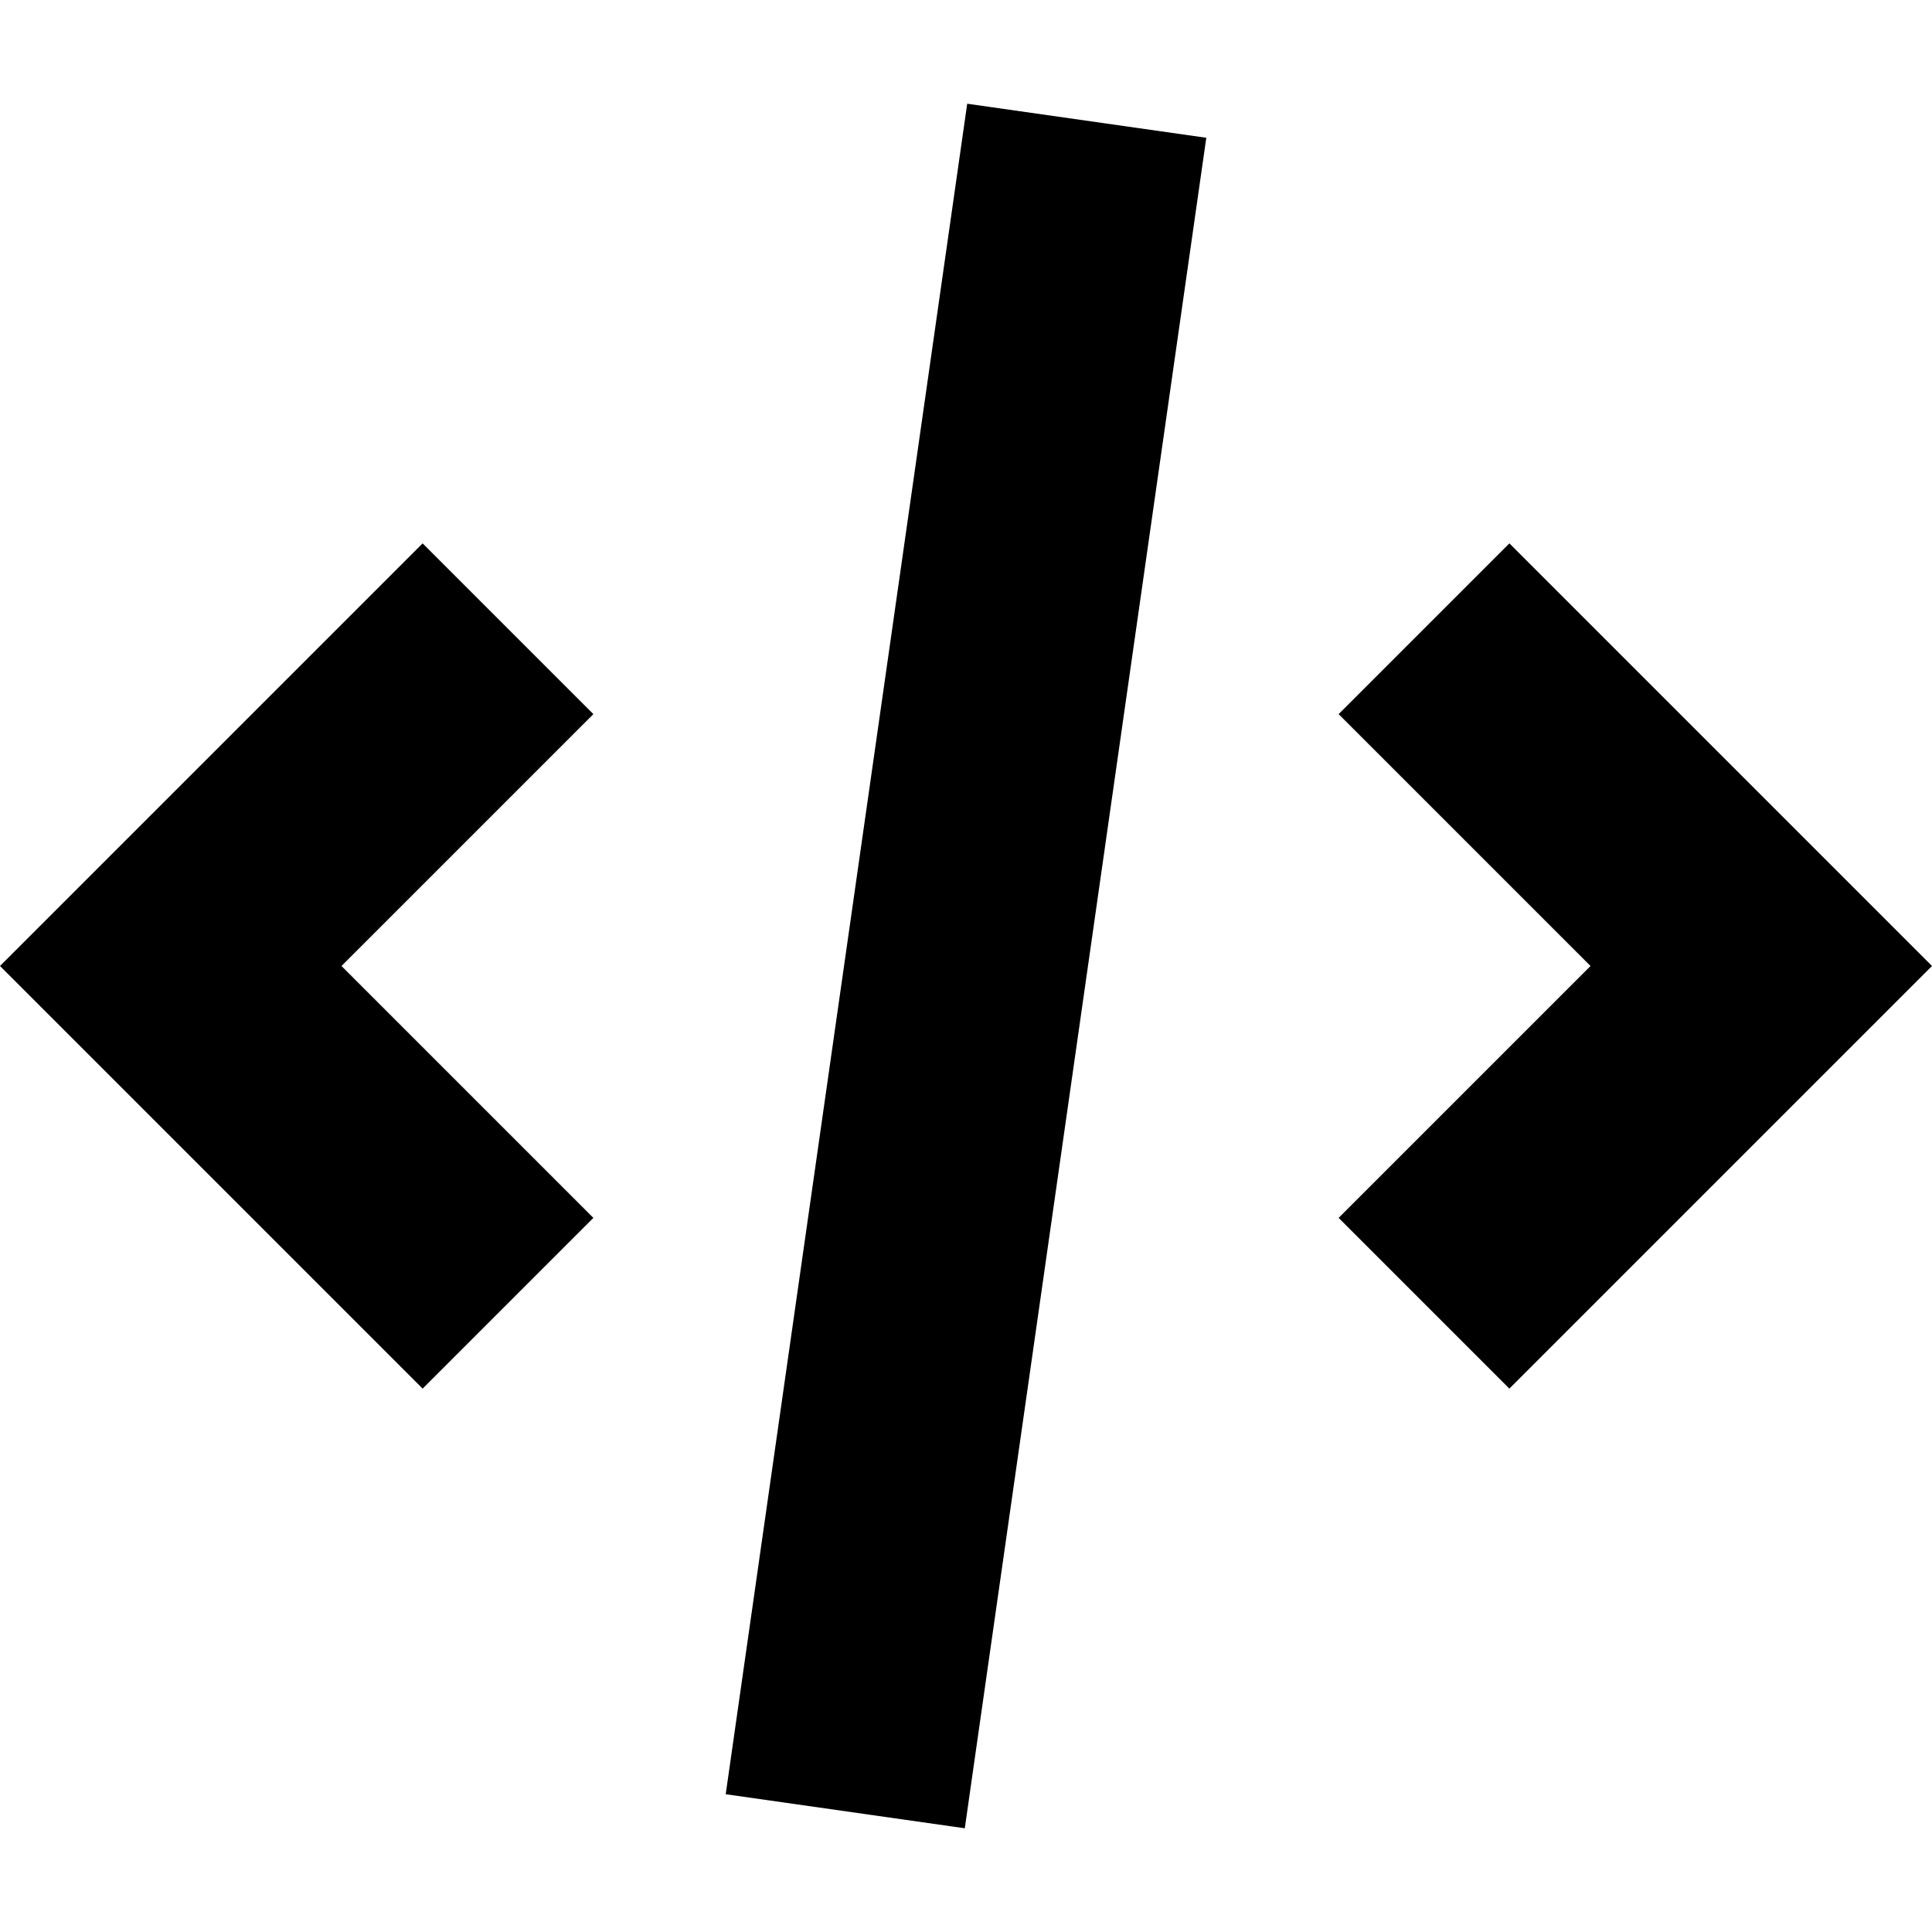
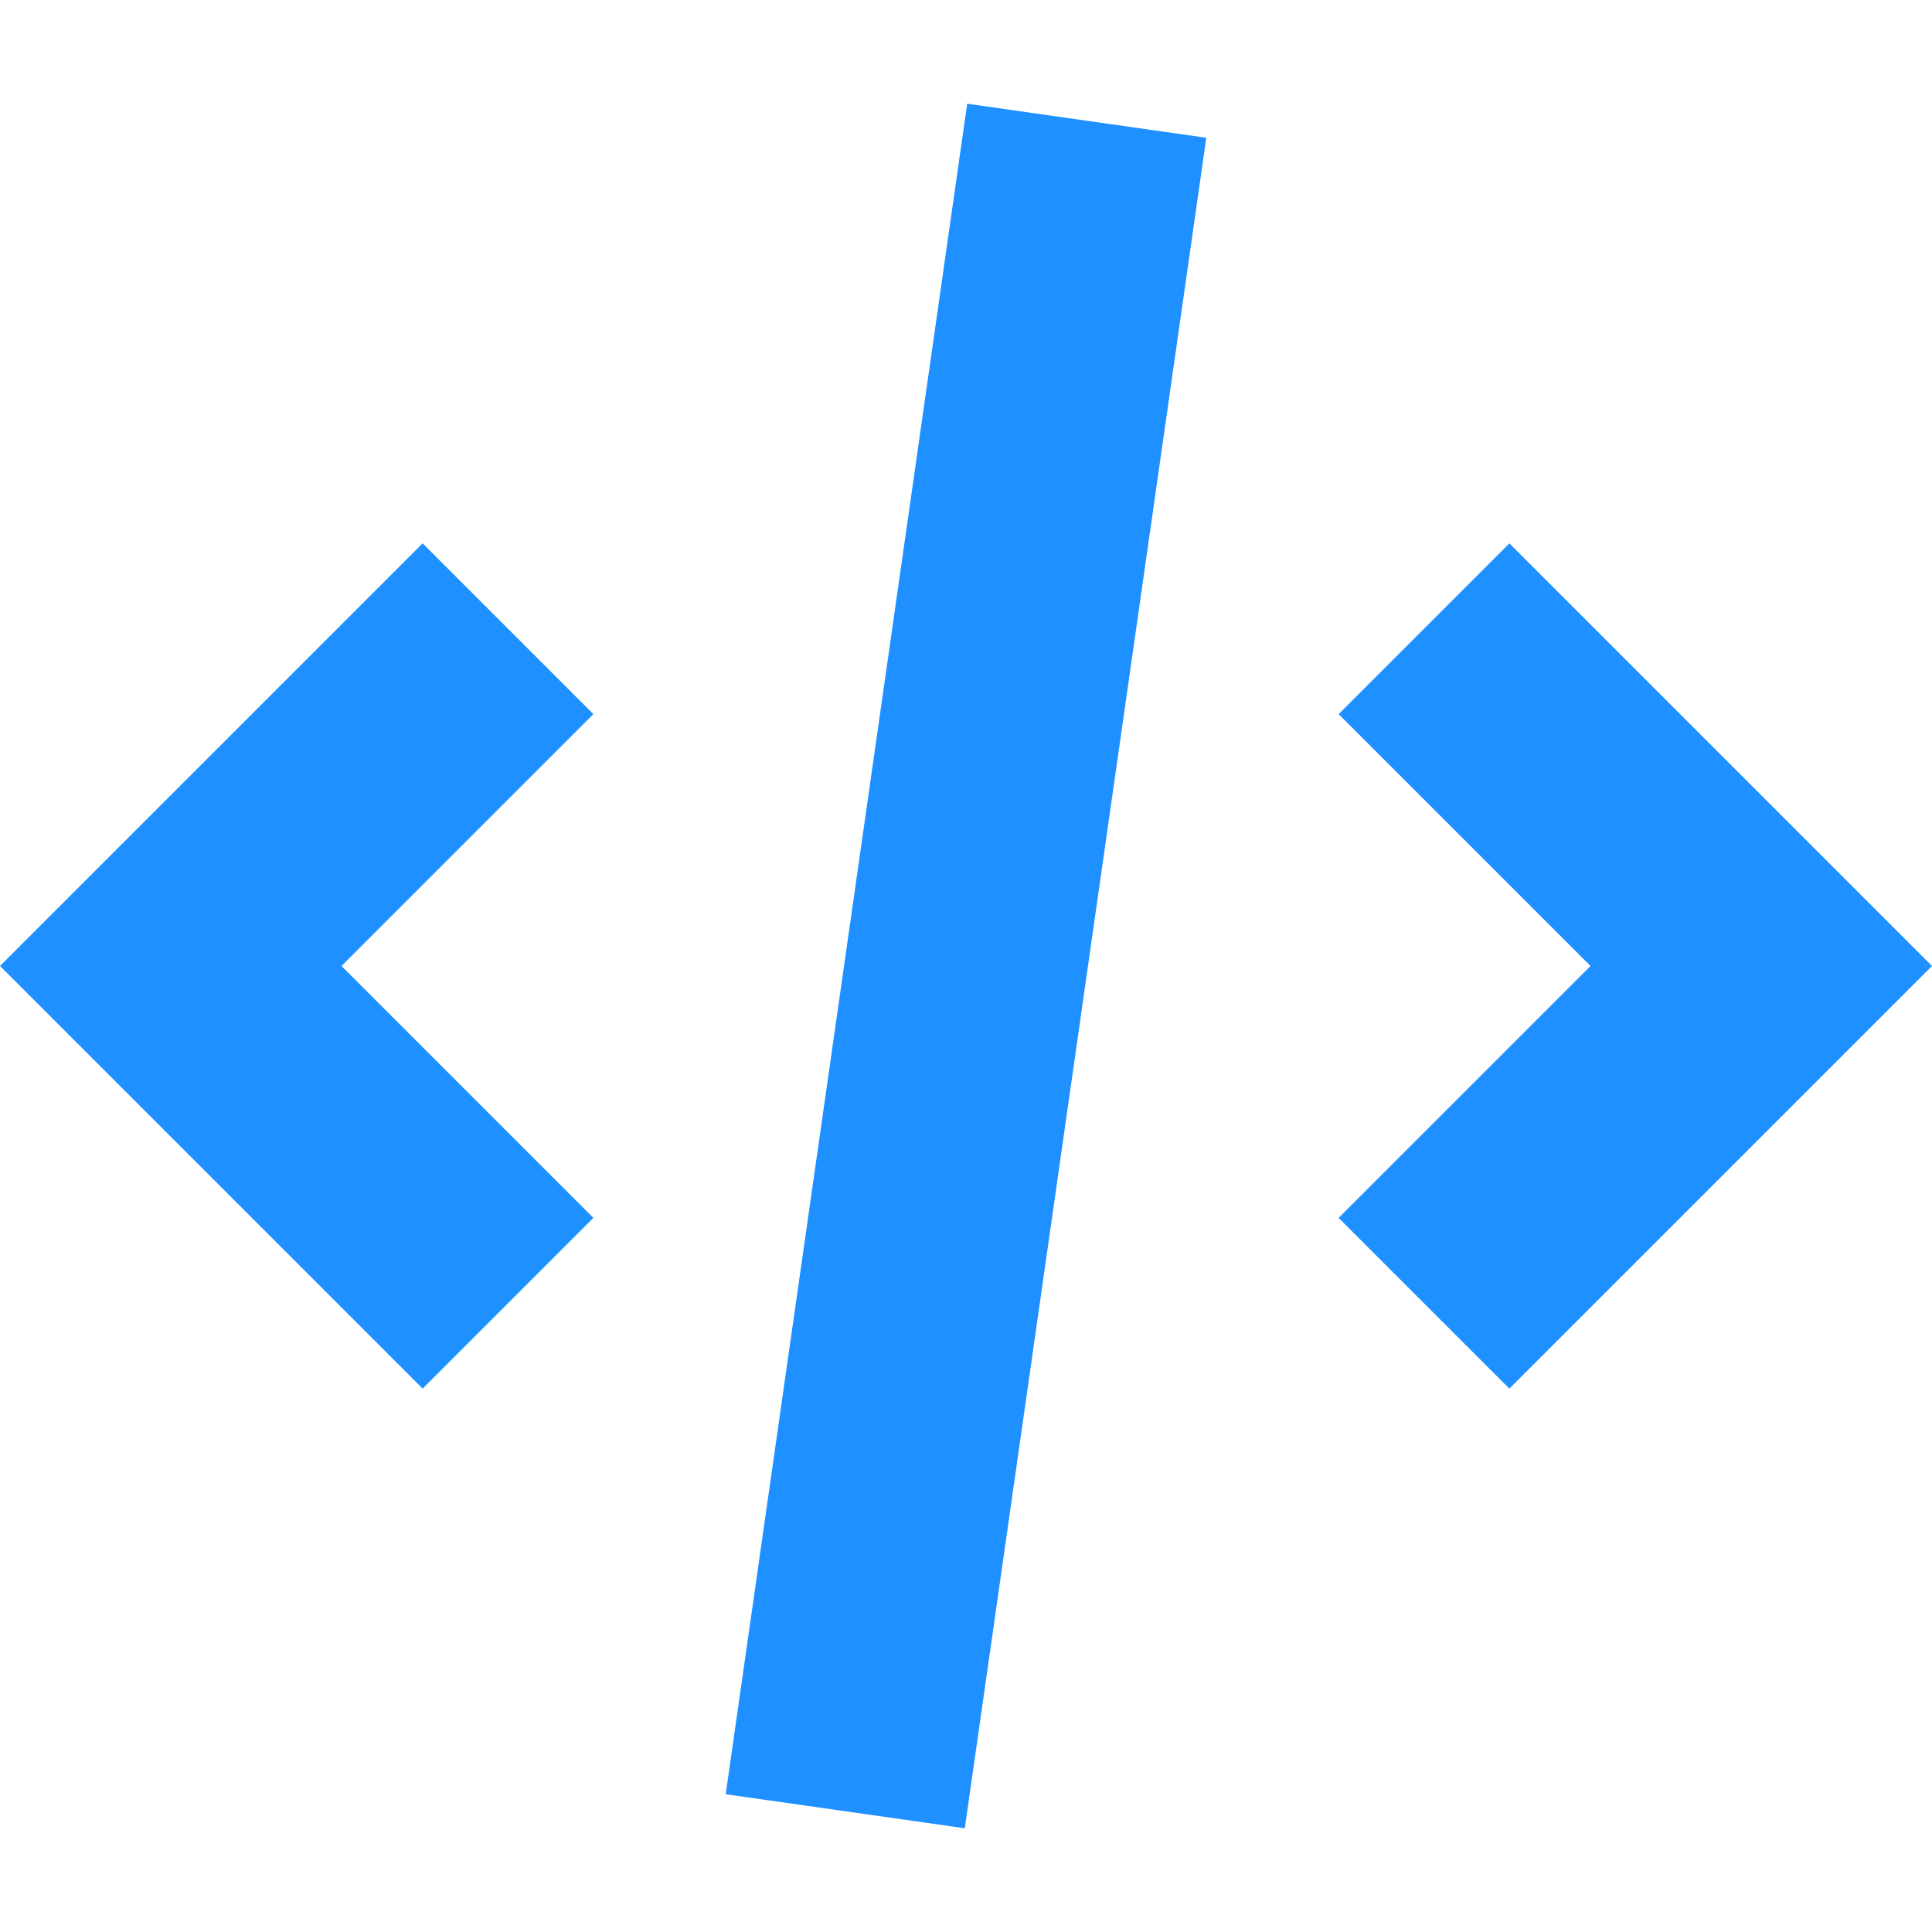
<svg xmlns="http://www.w3.org/2000/svg" width="800px" height="800px" viewBox="0 0 16 16" fill="none">
-   <path d="M8.01 0.859L6.01 14.859L7.99 15.141L9.99 1.141L8.01 0.859Z" fill="#000000" />
-   <path d="M12.5 11.5L11.086 10.086L13.172 8L11.086 5.914L12.5 4.5L16 8L12.5 11.5Z" fill="#000000" />
-   <path d="M2.828 8L4.914 10.086L3.5 11.5L0 8L3.5 4.5L4.914 5.914L2.828 8Z" fill="#000000" />
+   <path d="M8.01 0.859L6.01 14.859L7.99 15.141L9.99 1.141L8.01 0.859Z" fill="#1e90ff" />
+   <path d="M12.5 11.5L11.086 10.086L13.172 8L11.086 5.914L12.5 4.5L16 8L12.5 11.5Z" fill="#1e90ff" />
+   <path d="M2.828 8L4.914 10.086L3.5 11.5L0 8L3.5 4.5L4.914 5.914L2.828 8Z" fill="#1e90ff" />
</svg>
